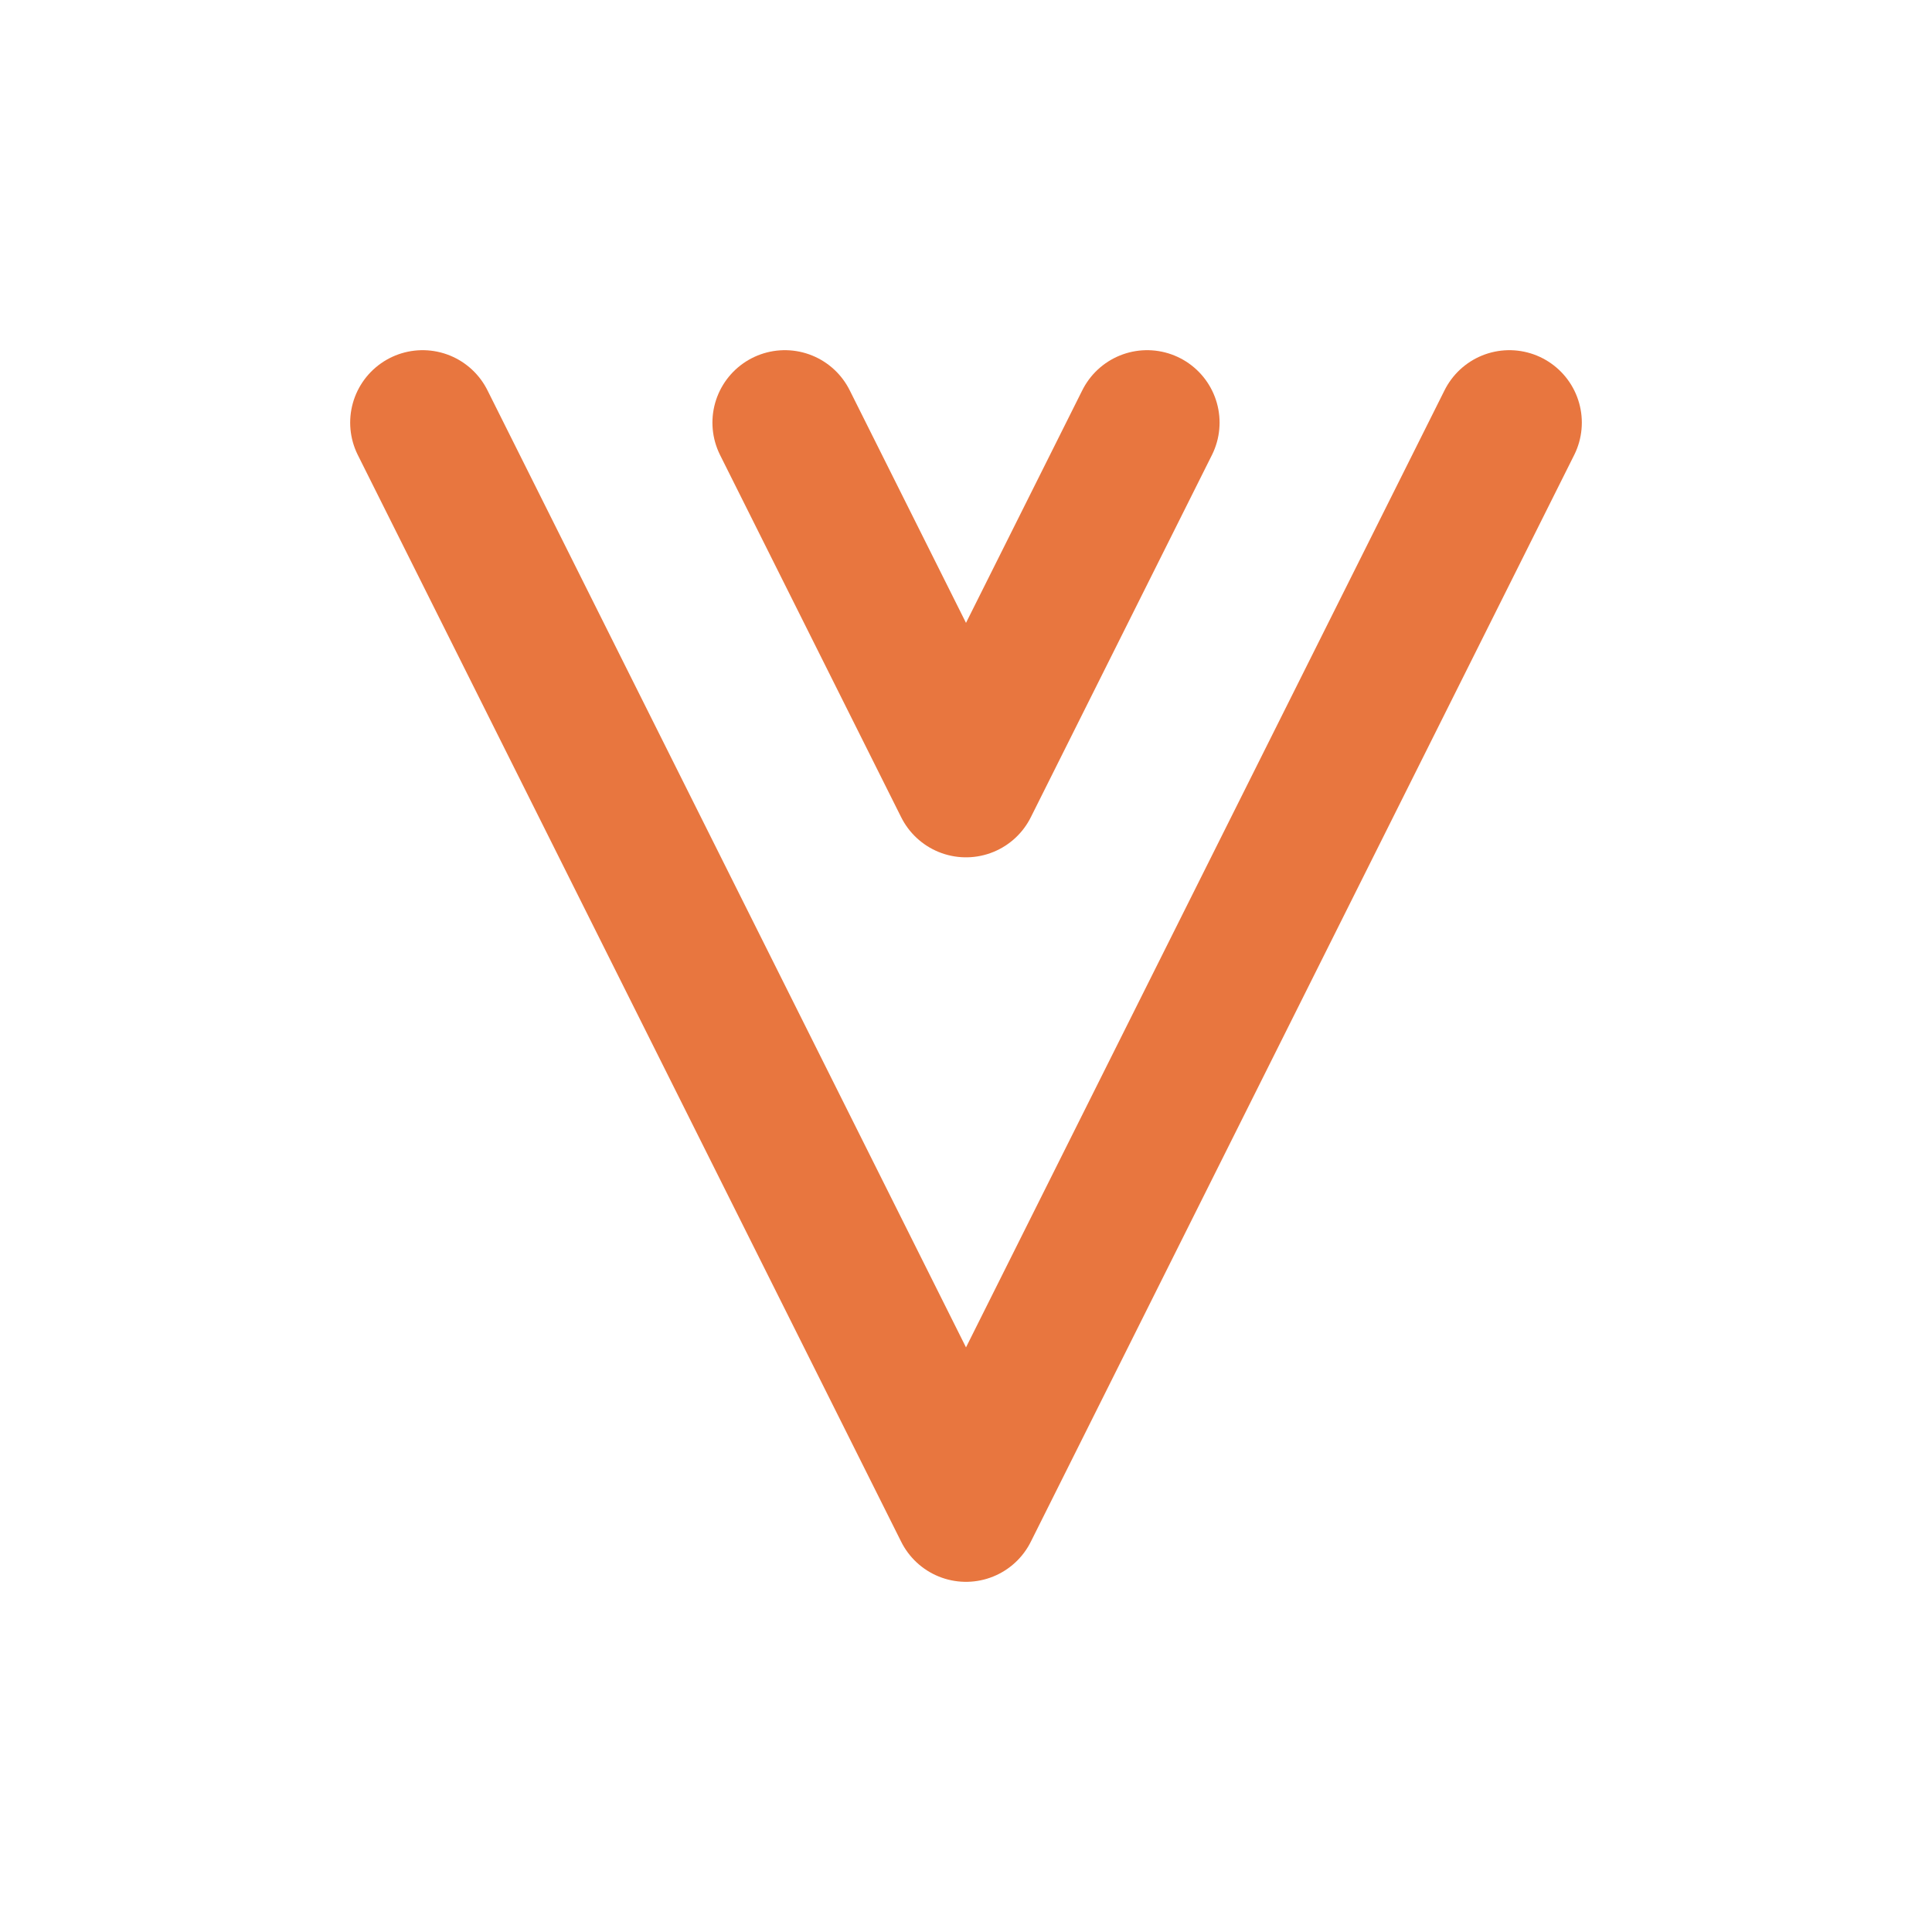
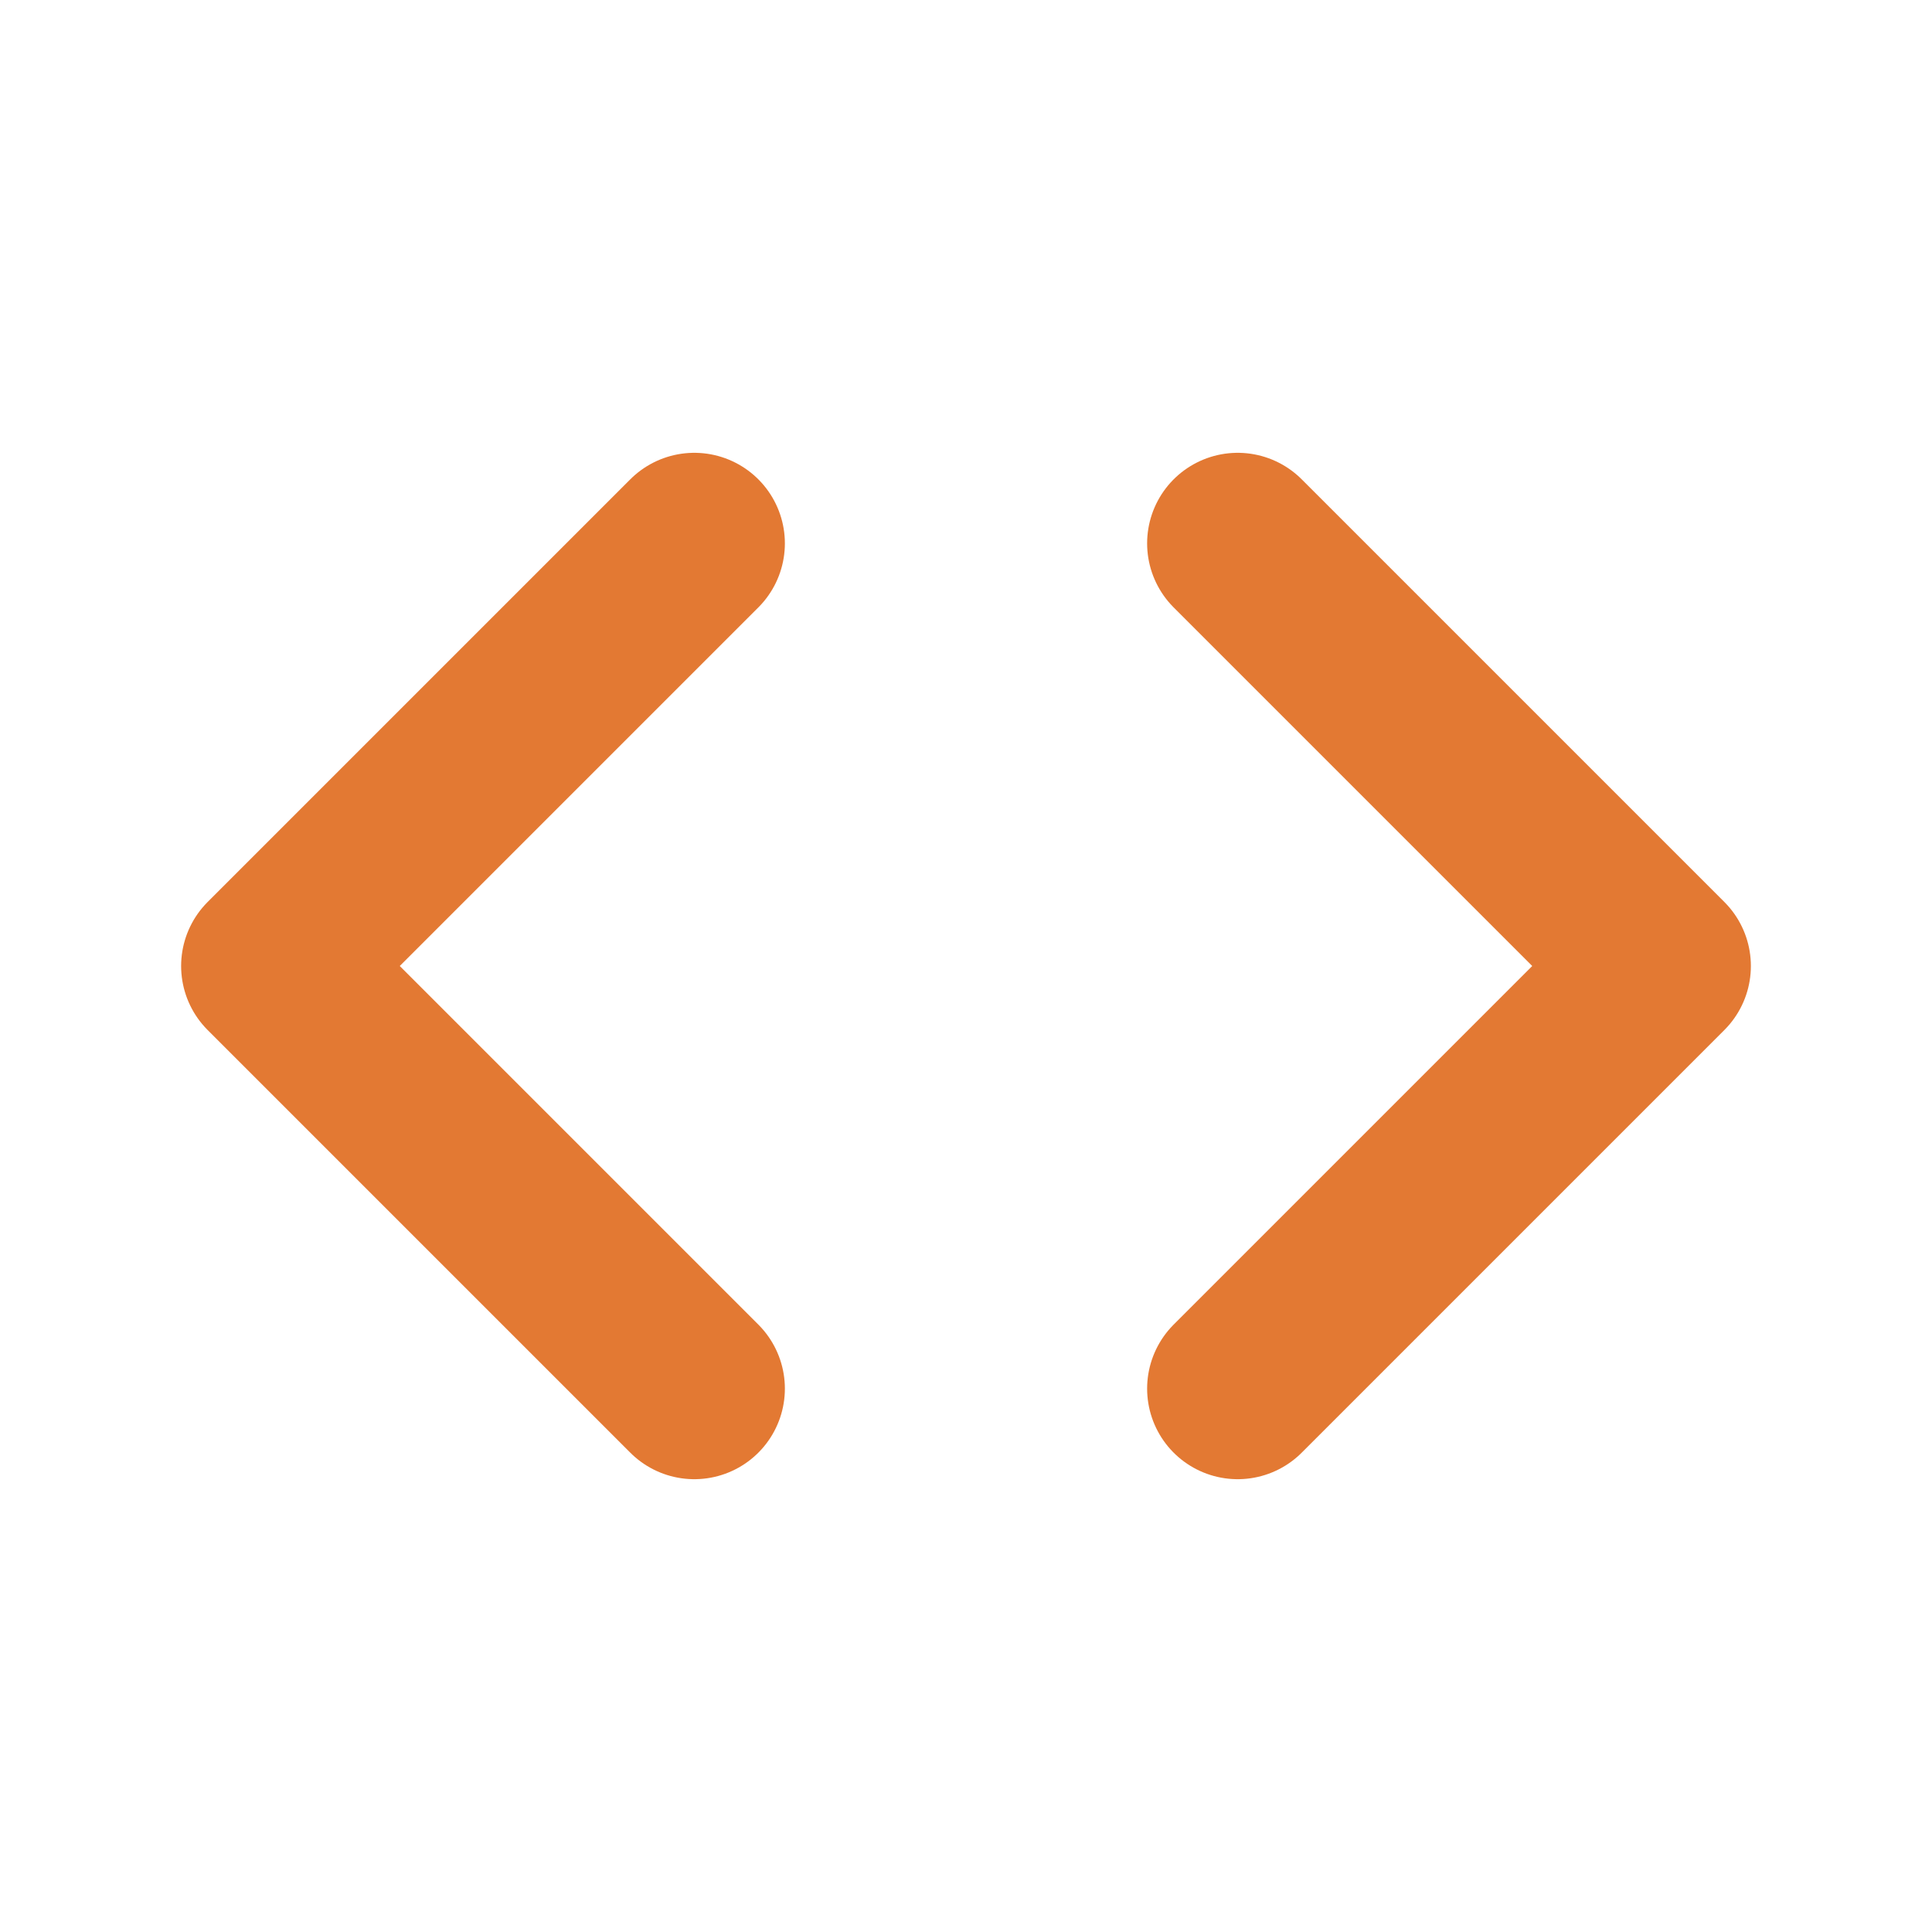
- <svg xmlns="http://www.w3.org/2000/svg" width="16" height="16" viewBox="0 0 16 16" fill="none">
-   <path d="M3.5 3.5L8 12.5L12.5 3.5" stroke="#e8763f" stroke-width="1.2" stroke-linecap="round" stroke-linejoin="round" />
-   <path d="M6.5 3.5L8 6.5L9.5 3.5" stroke="#e8763f" stroke-width="1.2" stroke-linecap="round" stroke-linejoin="round" />
+ <svg xmlns="http://www.w3.org/2000/svg" viewBox="0 0 32 32" width="32" height="32">
+   <path d="M11.5 9 L4.5 16 L11.5 23 M20.5 9 L27.5 16 L20.5 23" fill="none" stroke="#E37933" stroke-width="3" stroke-linecap="round" stroke-linejoin="round" />
</svg>
